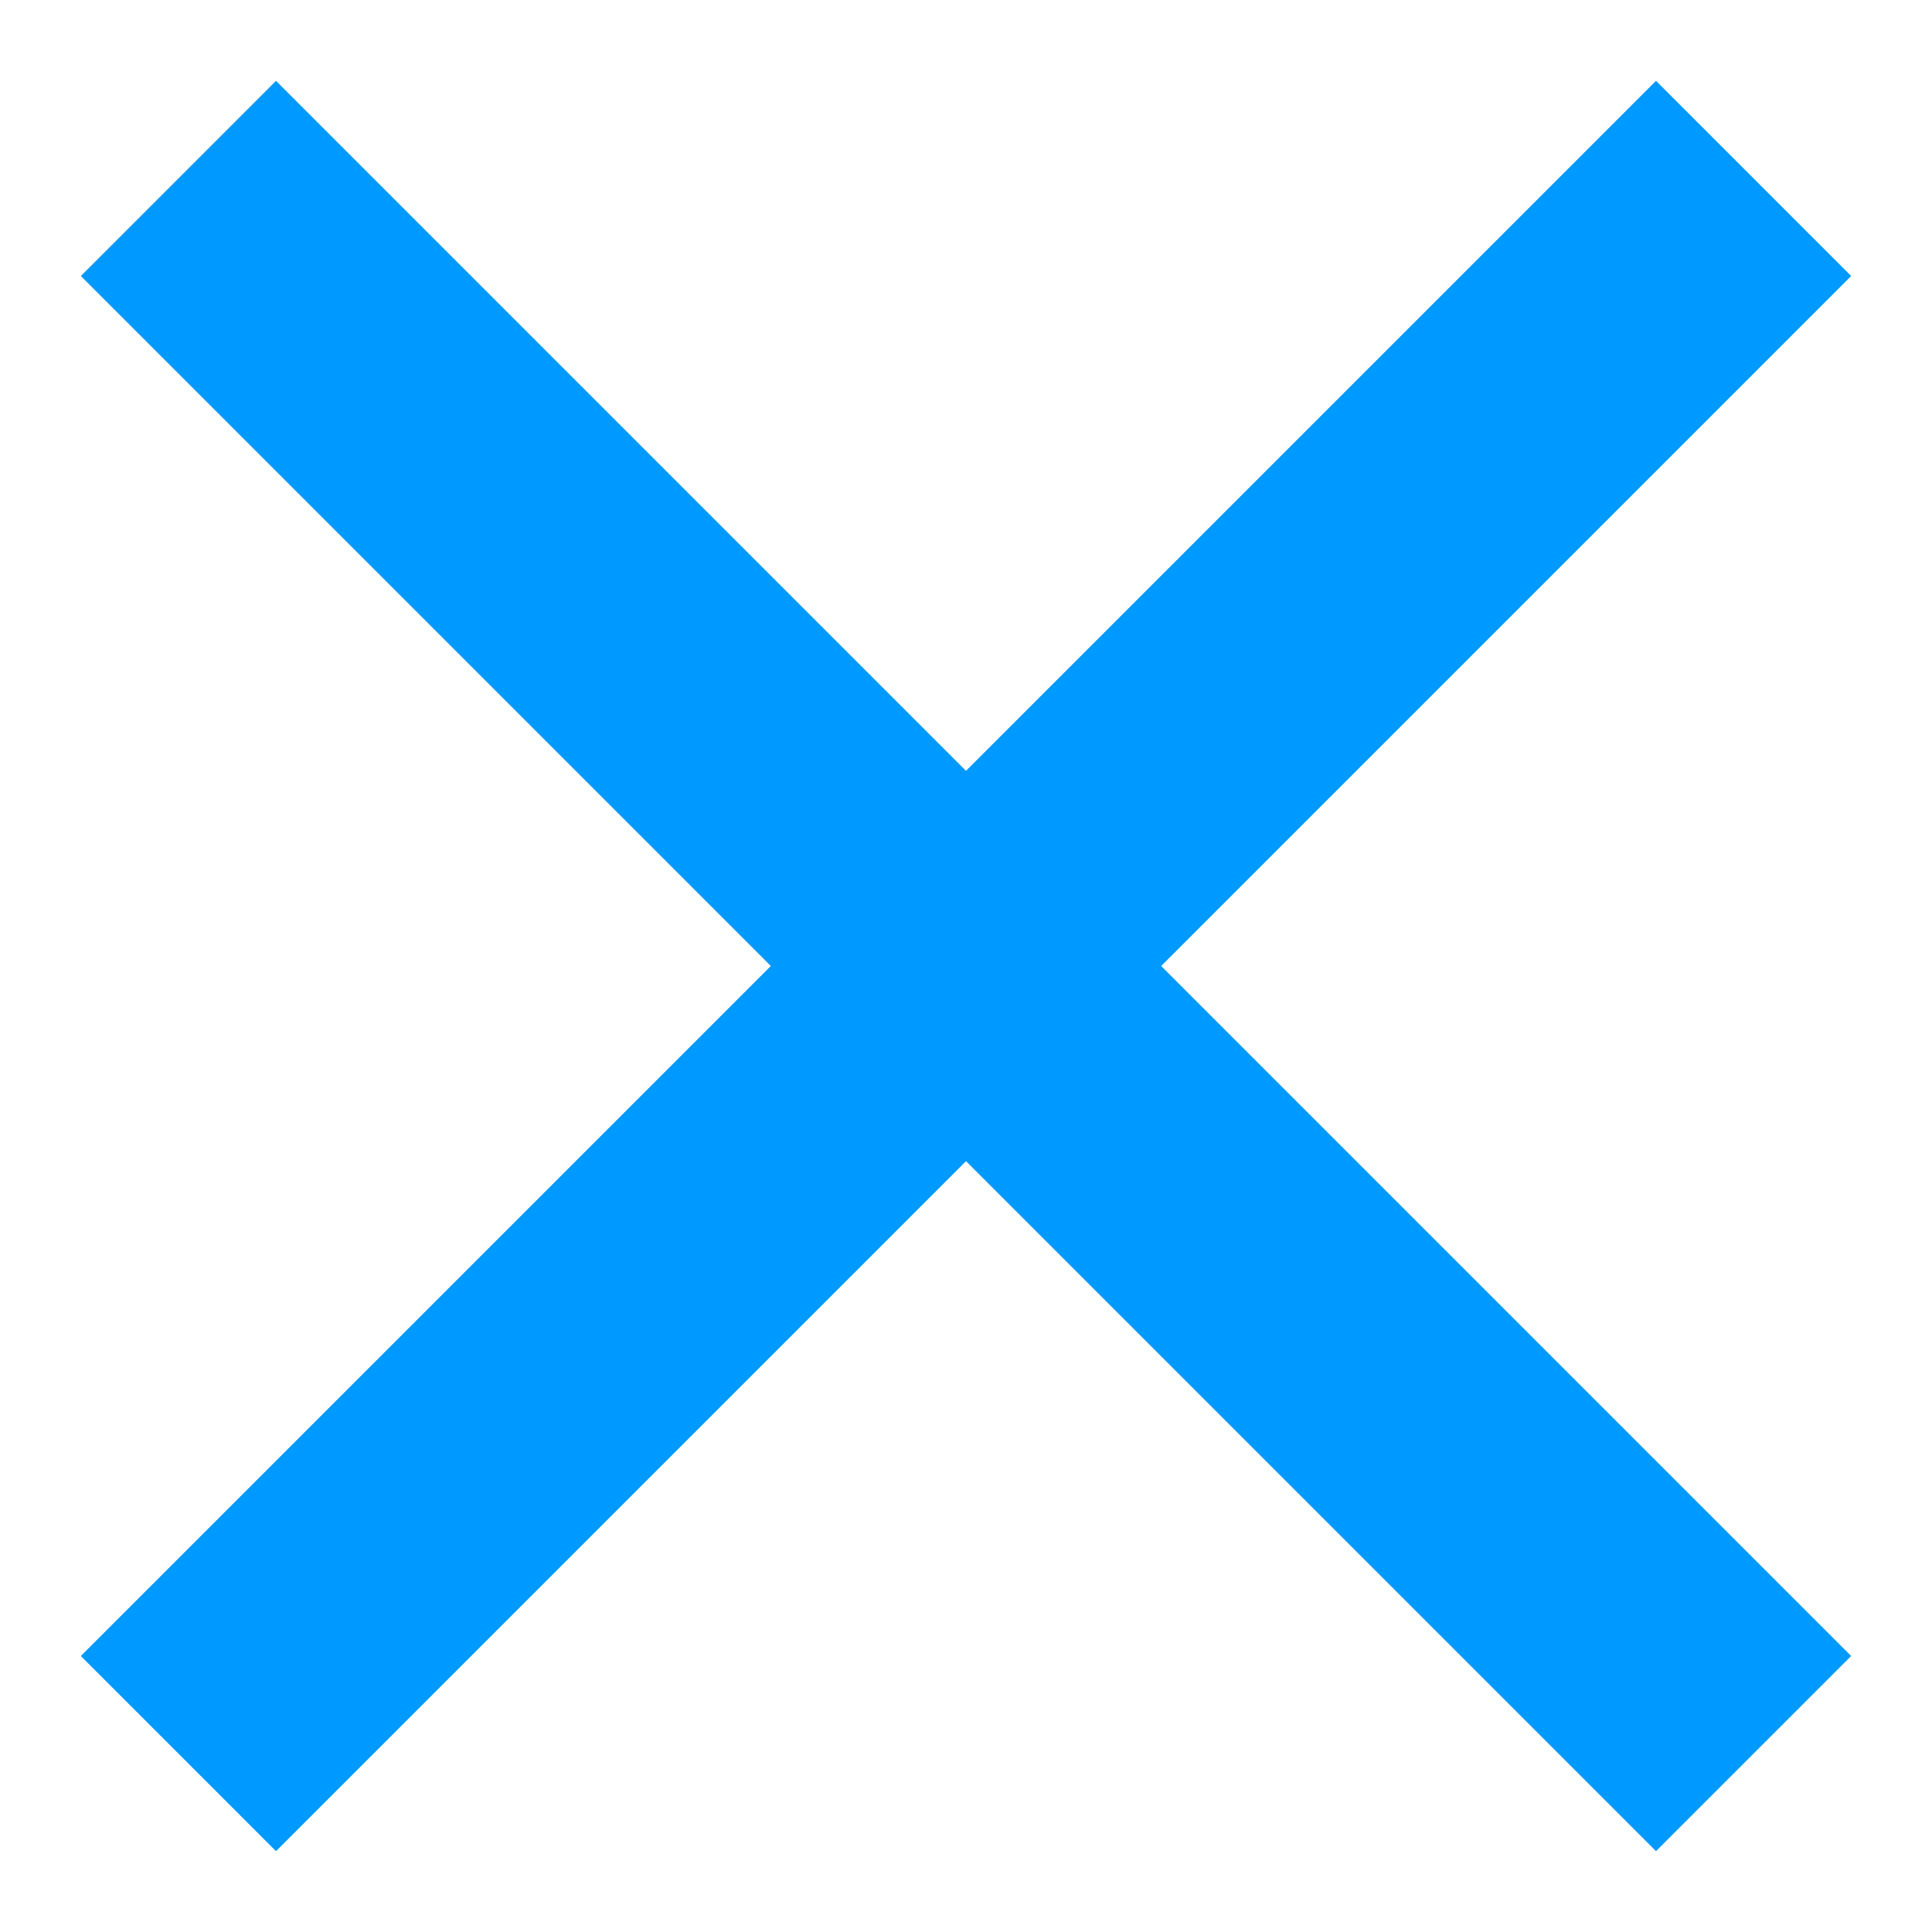
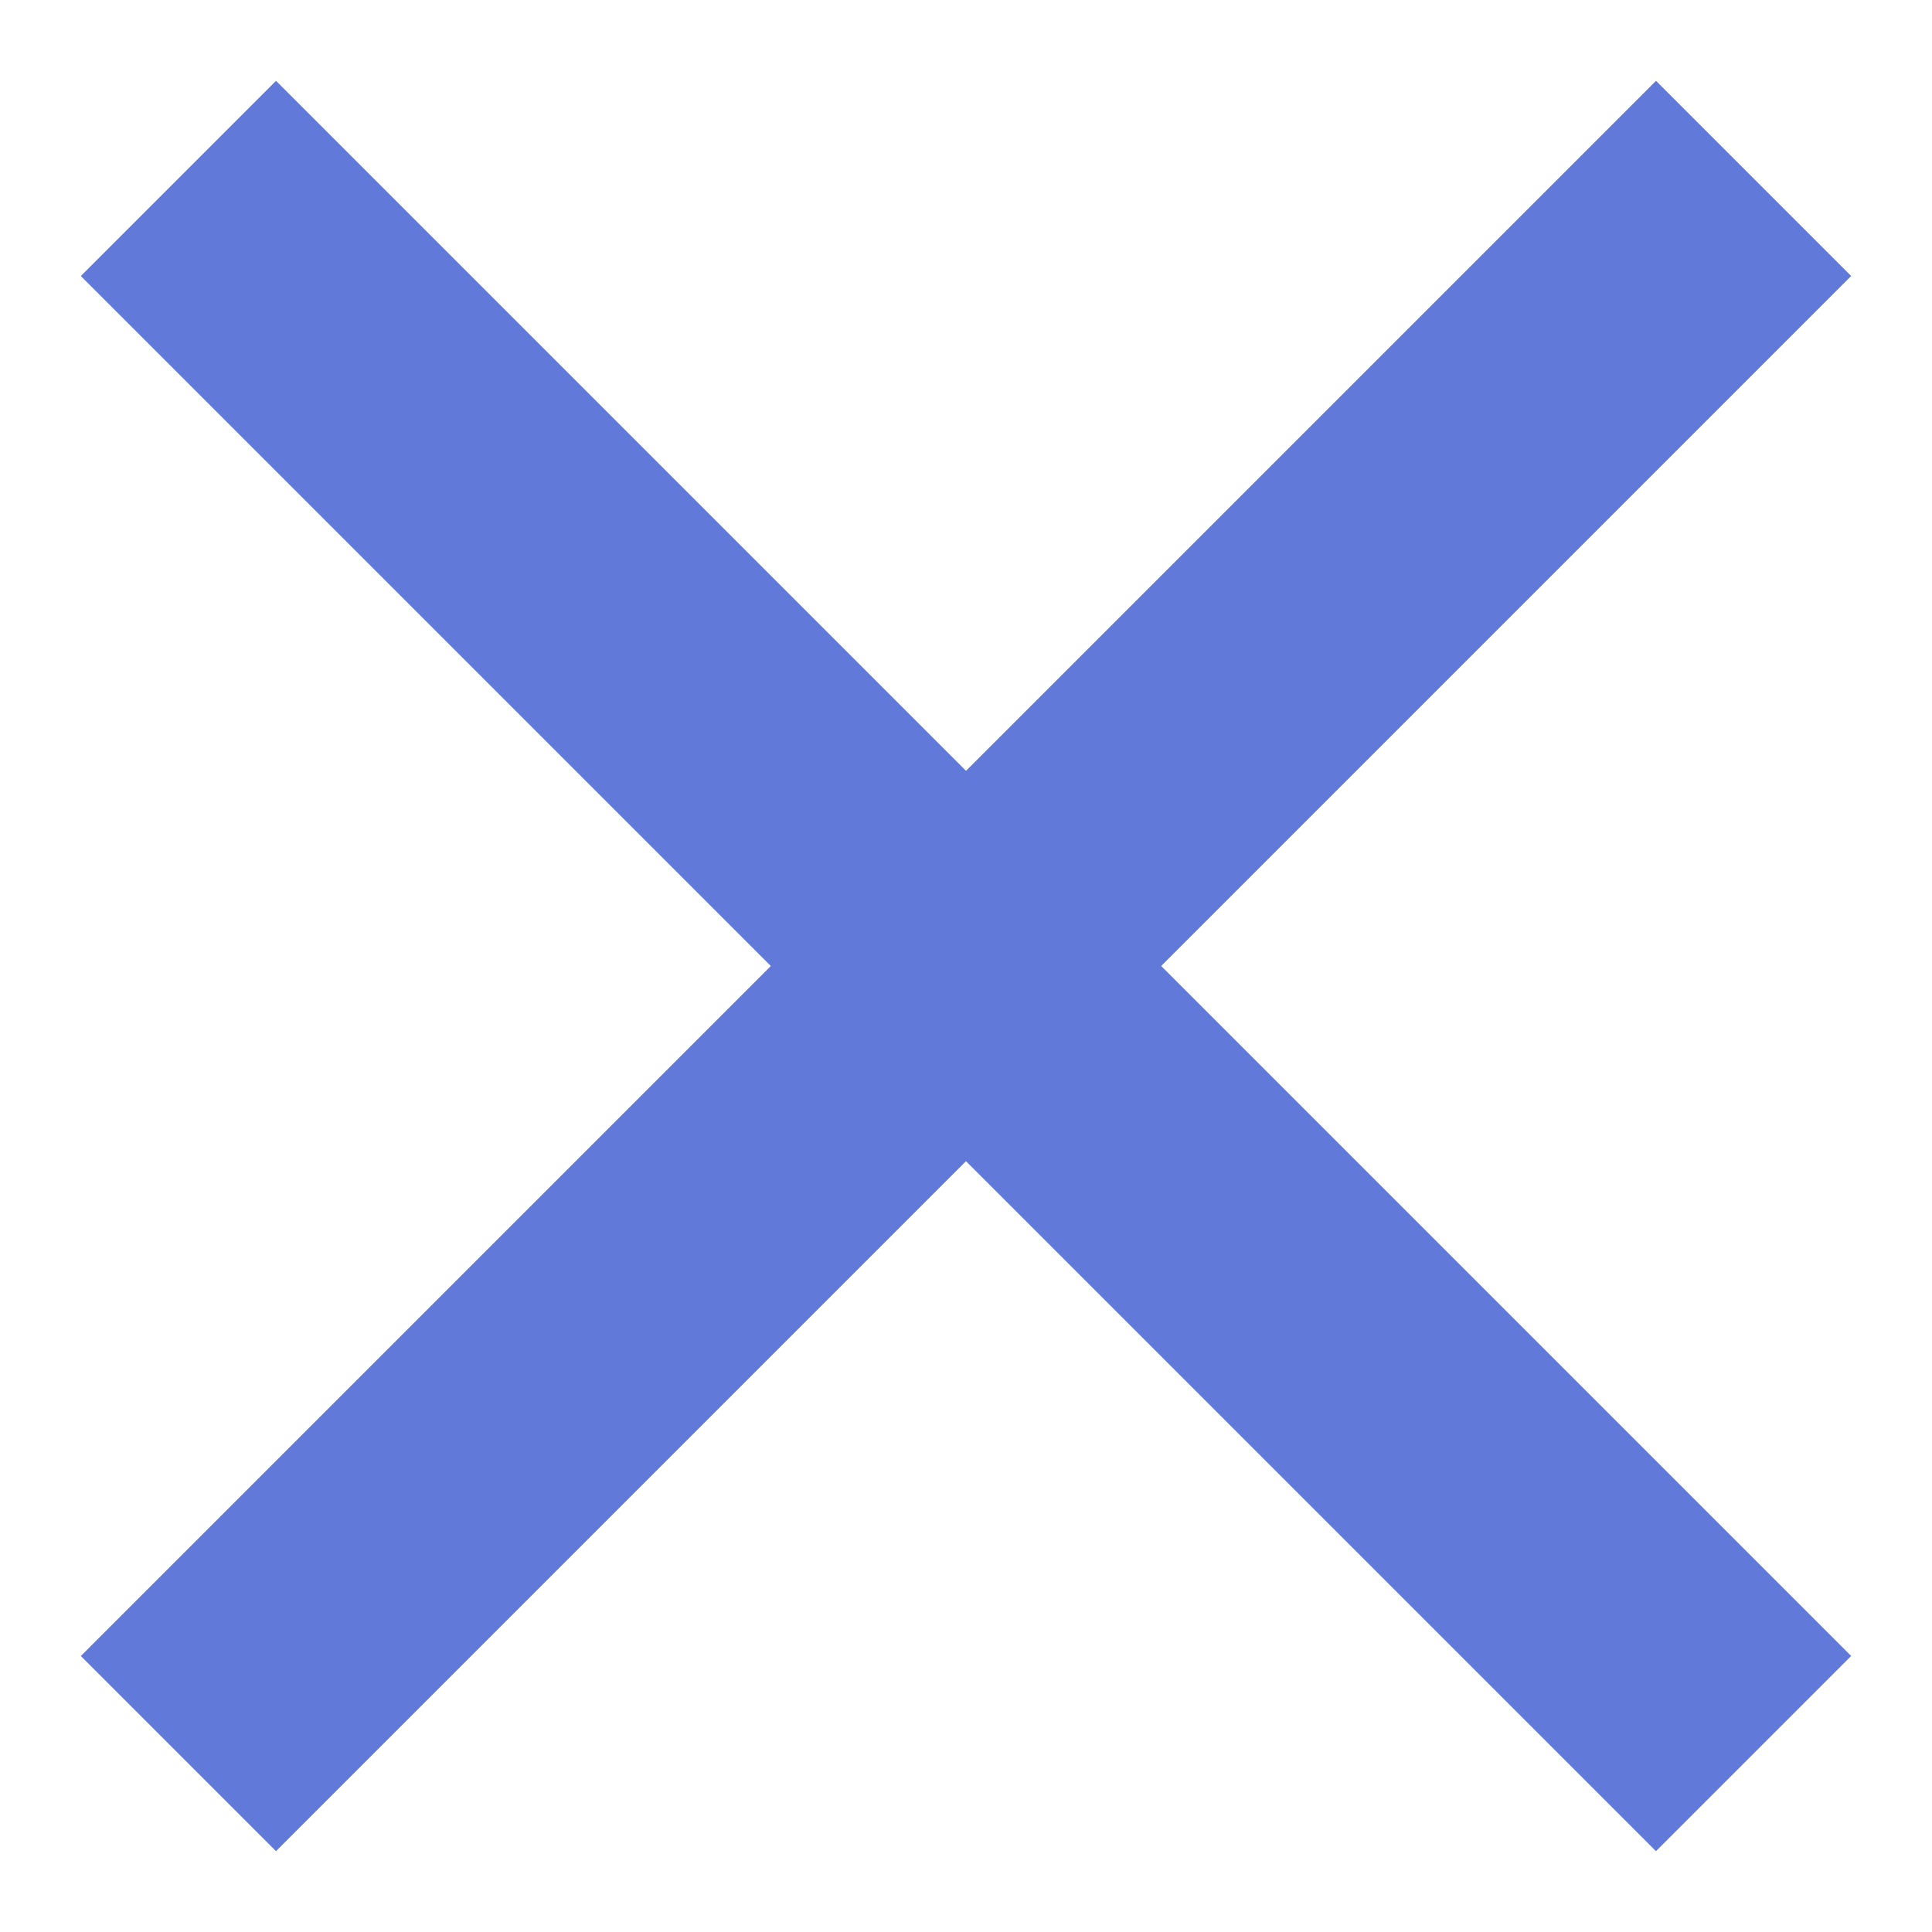
<svg xmlns="http://www.w3.org/2000/svg" width="14" height="14" viewBox="0 0 14 14" fill="none">
-   <path d="M2 12L12 2" stroke="#0099FF" stroke-width="2" stroke-linecap="square" />
-   <path d="M12 12L2 2" stroke="#0099FF" stroke-width="2" stroke-linecap="square" />
+   <path d="M2 12L12 2" stroke="#617ADA" stroke-width="2" stroke-linecap="square" />
+   <path d="M12 12L2 2" stroke="#617ADA" stroke-width="2" stroke-linecap="square" />
</svg>
